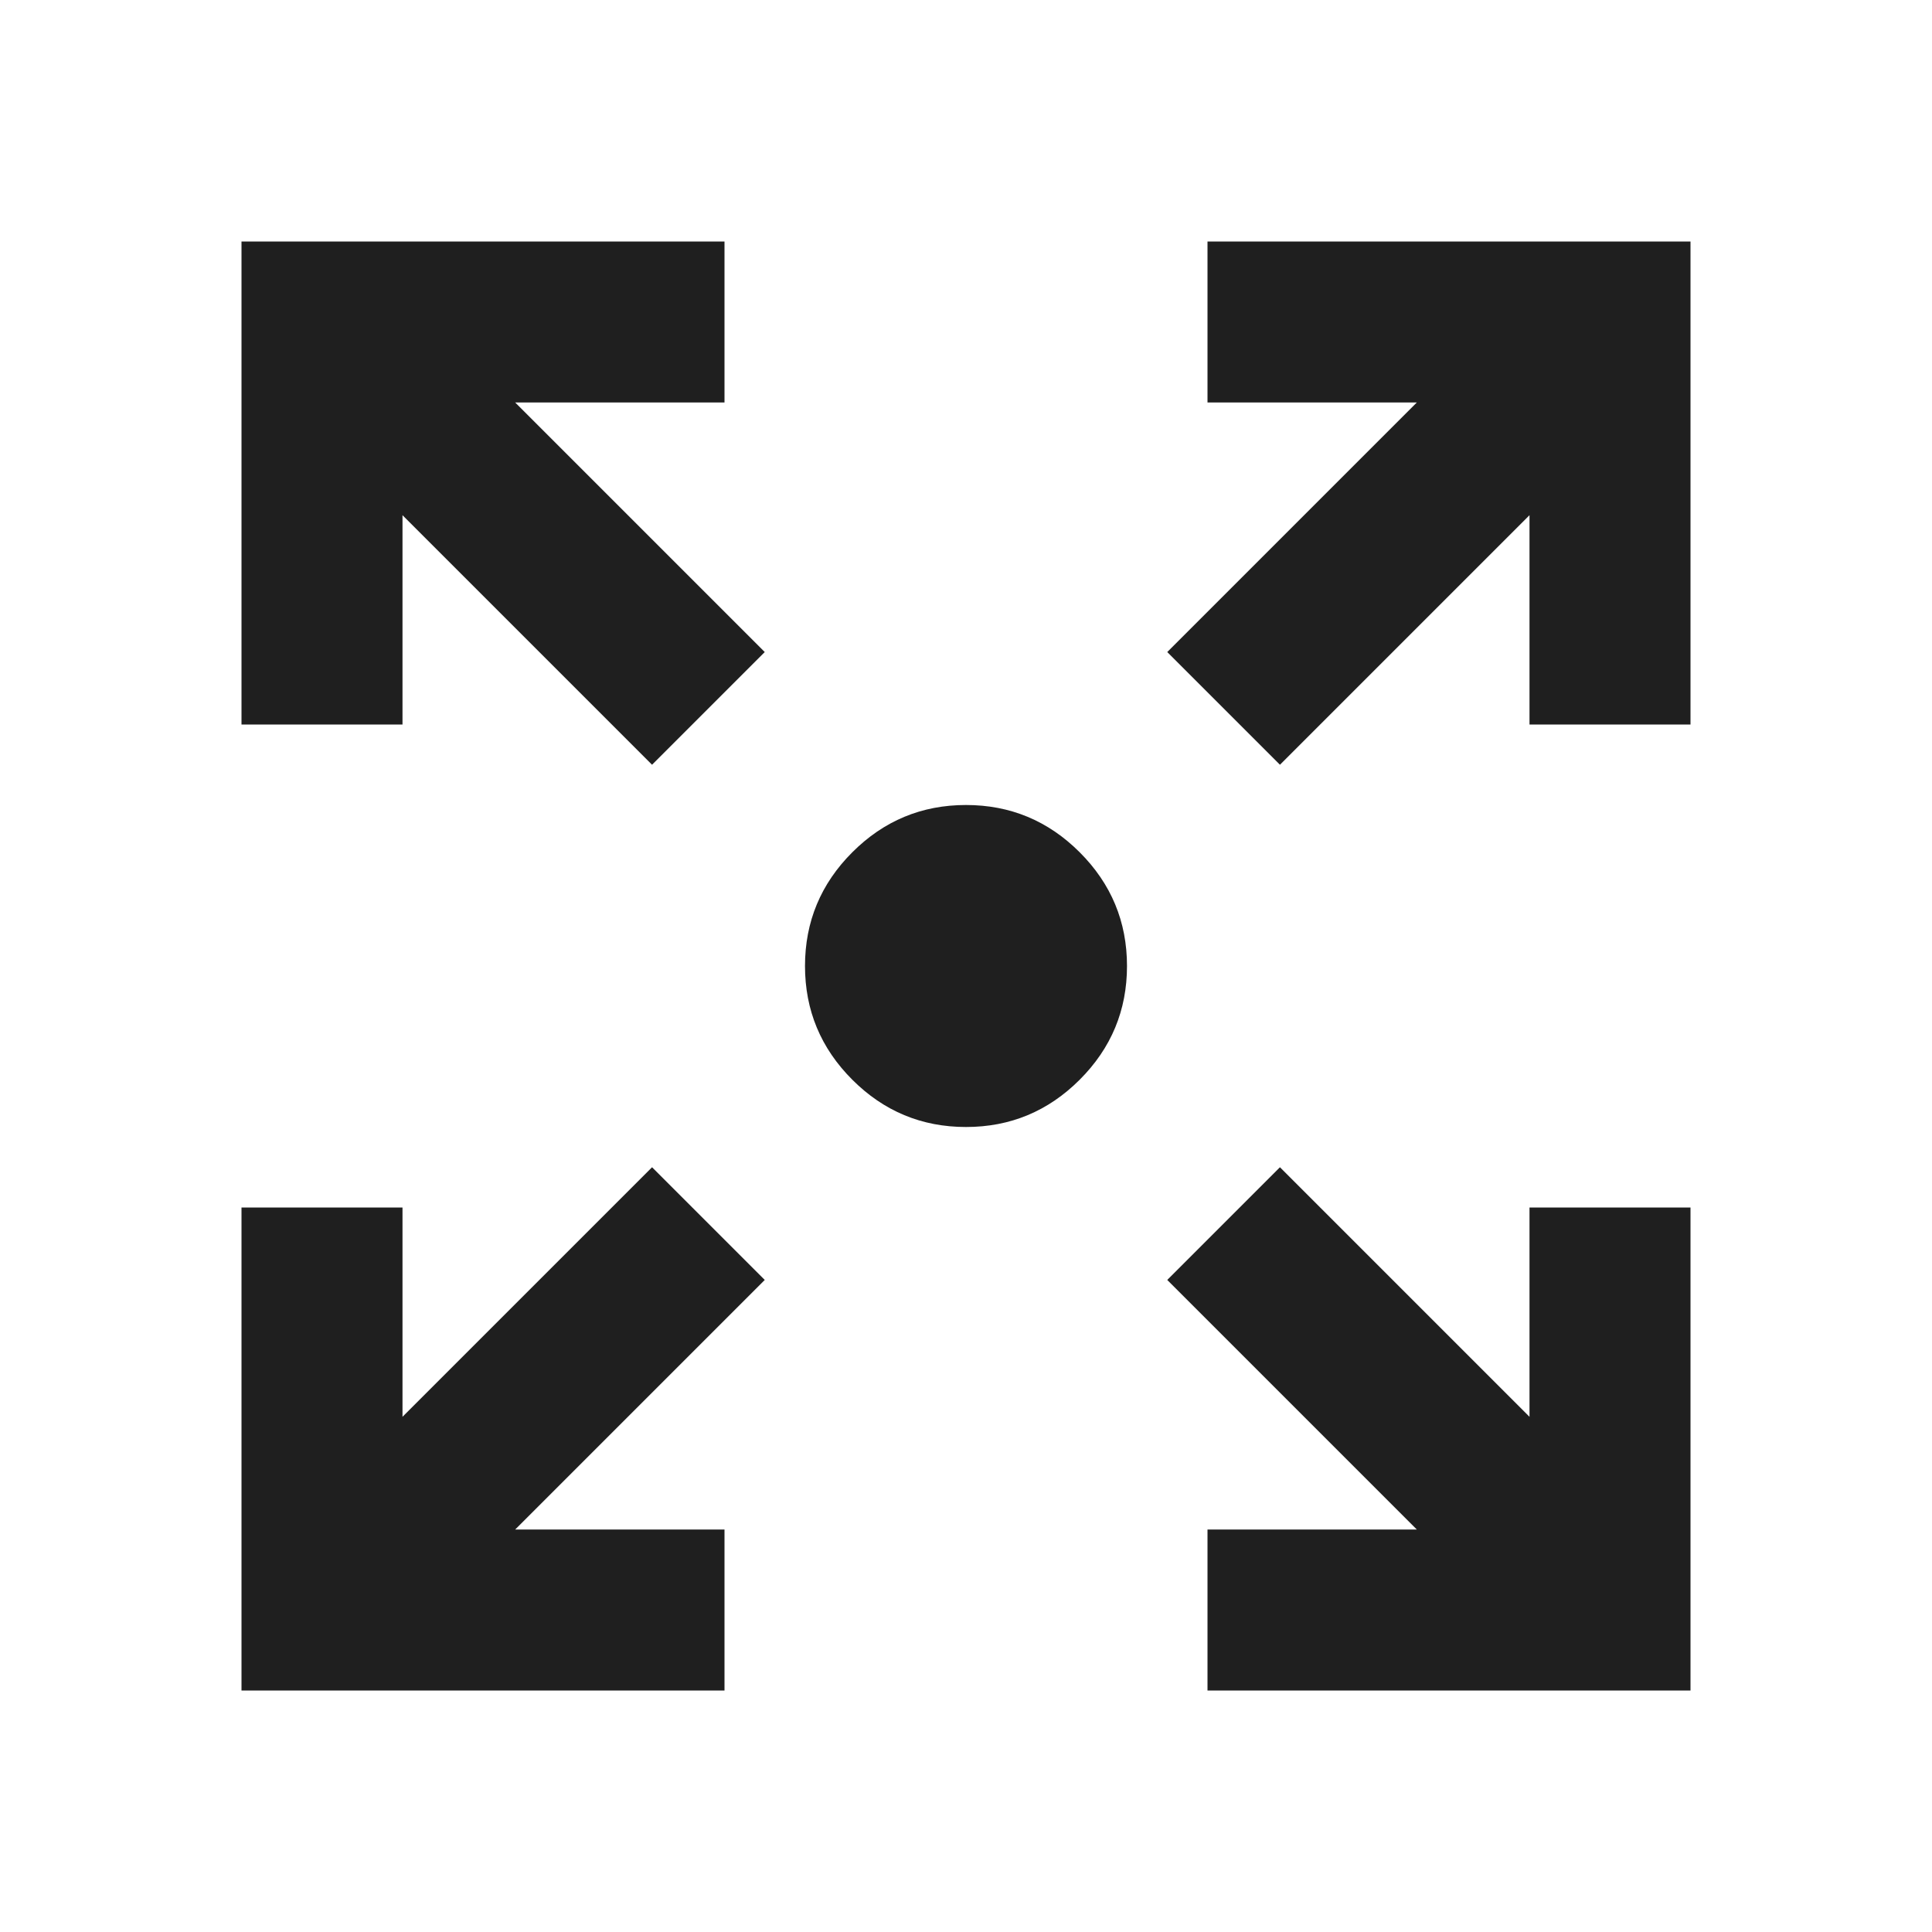
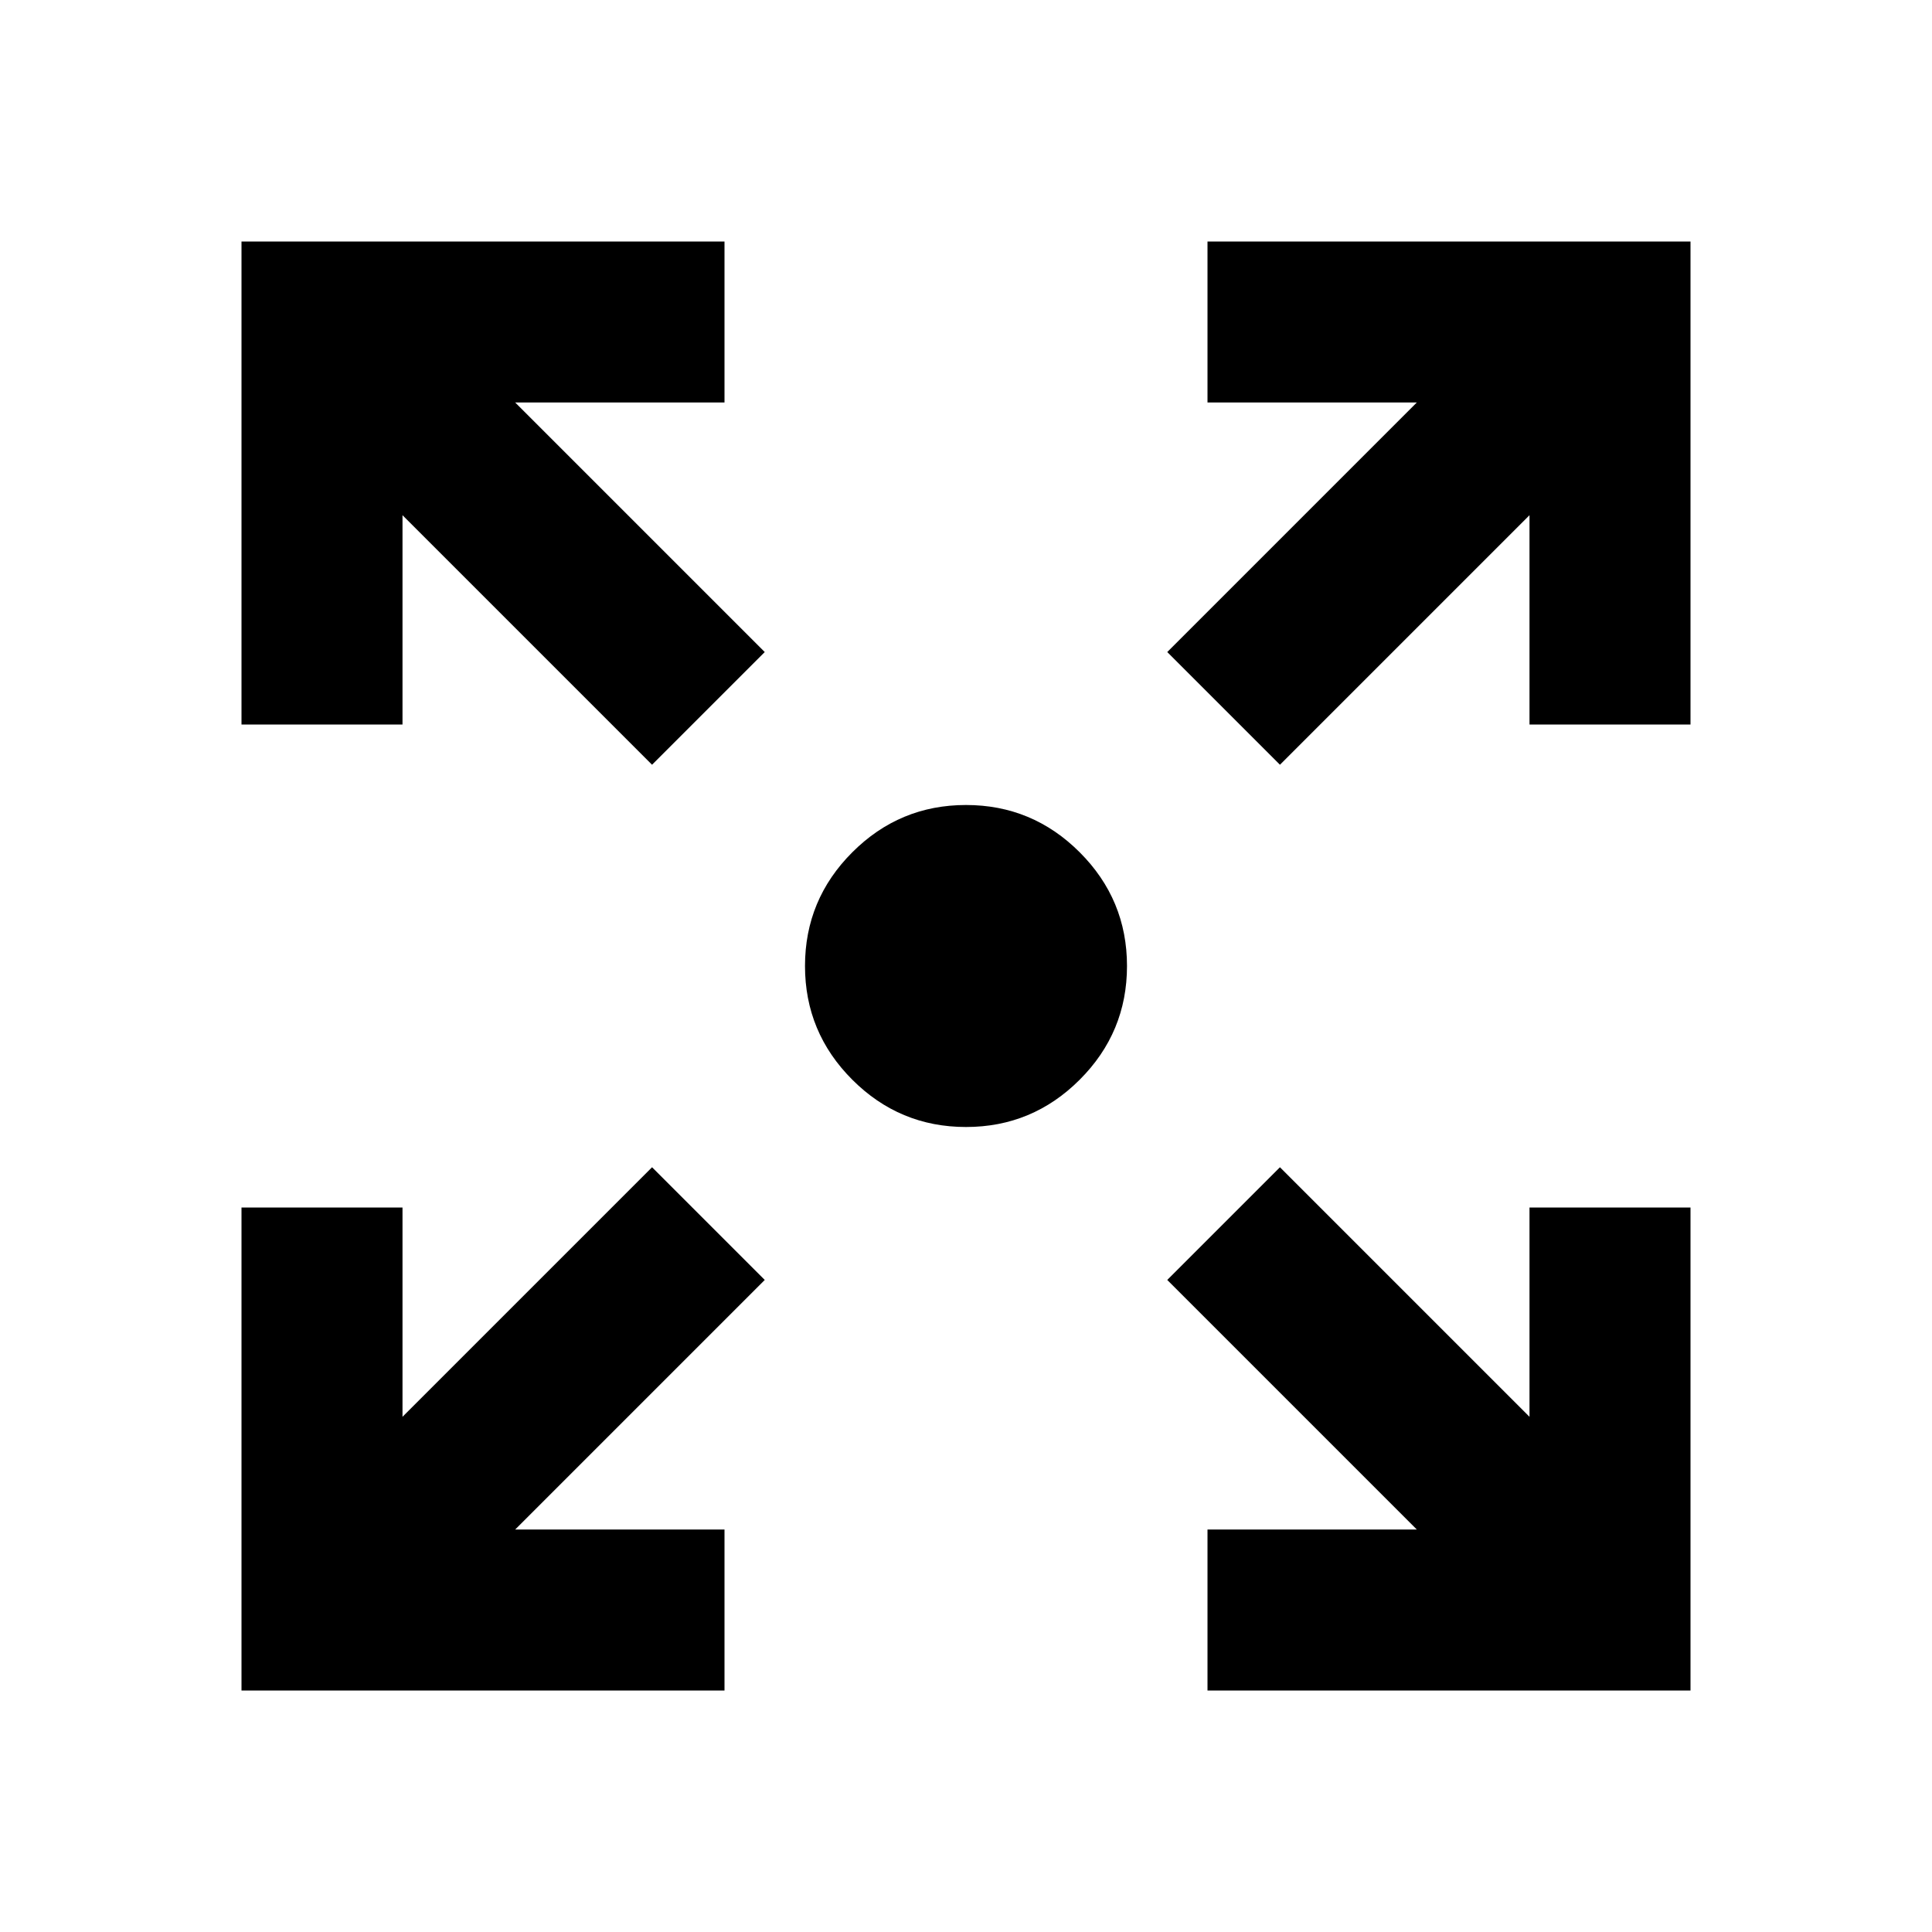
- <svg xmlns="http://www.w3.org/2000/svg" height="24px" viewBox="0 -960 960 960" width="24px" fill="#1f1f1f">
-   <path d="M120-120v-240h80v104l124-124 56 56-124 124h104v80H120Zm480 0v-80h104L580-324l56-56 124 124v-104h80v240H600ZM324-580 200-704v104h-80v-240h240v80H256l124 124-56 56Zm312 0-56-56 124-124H600v-80h240v240h-80v-104L636-580ZM480-400q-33 0-56.5-23.5T400-480q0-33 23.5-56.5T480-560q33 0 56.5 23.5T560-480q0 33-23.5 56.5T480-400Z" />
+ <svg xmlns="http://www.w3.org/2000/svg" height="24px" viewBox="0 -960 960 960" width="24px">
+   <path fill="currentColor" d="M120-120v-240h80v104l124-124 56 56-124 124h104v80H120Zm480 0v-80h104L580-324l56-56 124 124v-104h80v240H600ZM324-580 200-704v104h-80v-240h240v80H256l124 124-56 56Zm312 0-56-56 124-124H600v-80h240v240h-80v-104L636-580ZM480-400q-33 0-56.5-23.5T400-480q0-33 23.5-56.5T480-560q33 0 56.5 23.5T560-480q0 33-23.5 56.5T480-400Z" />
</svg>
